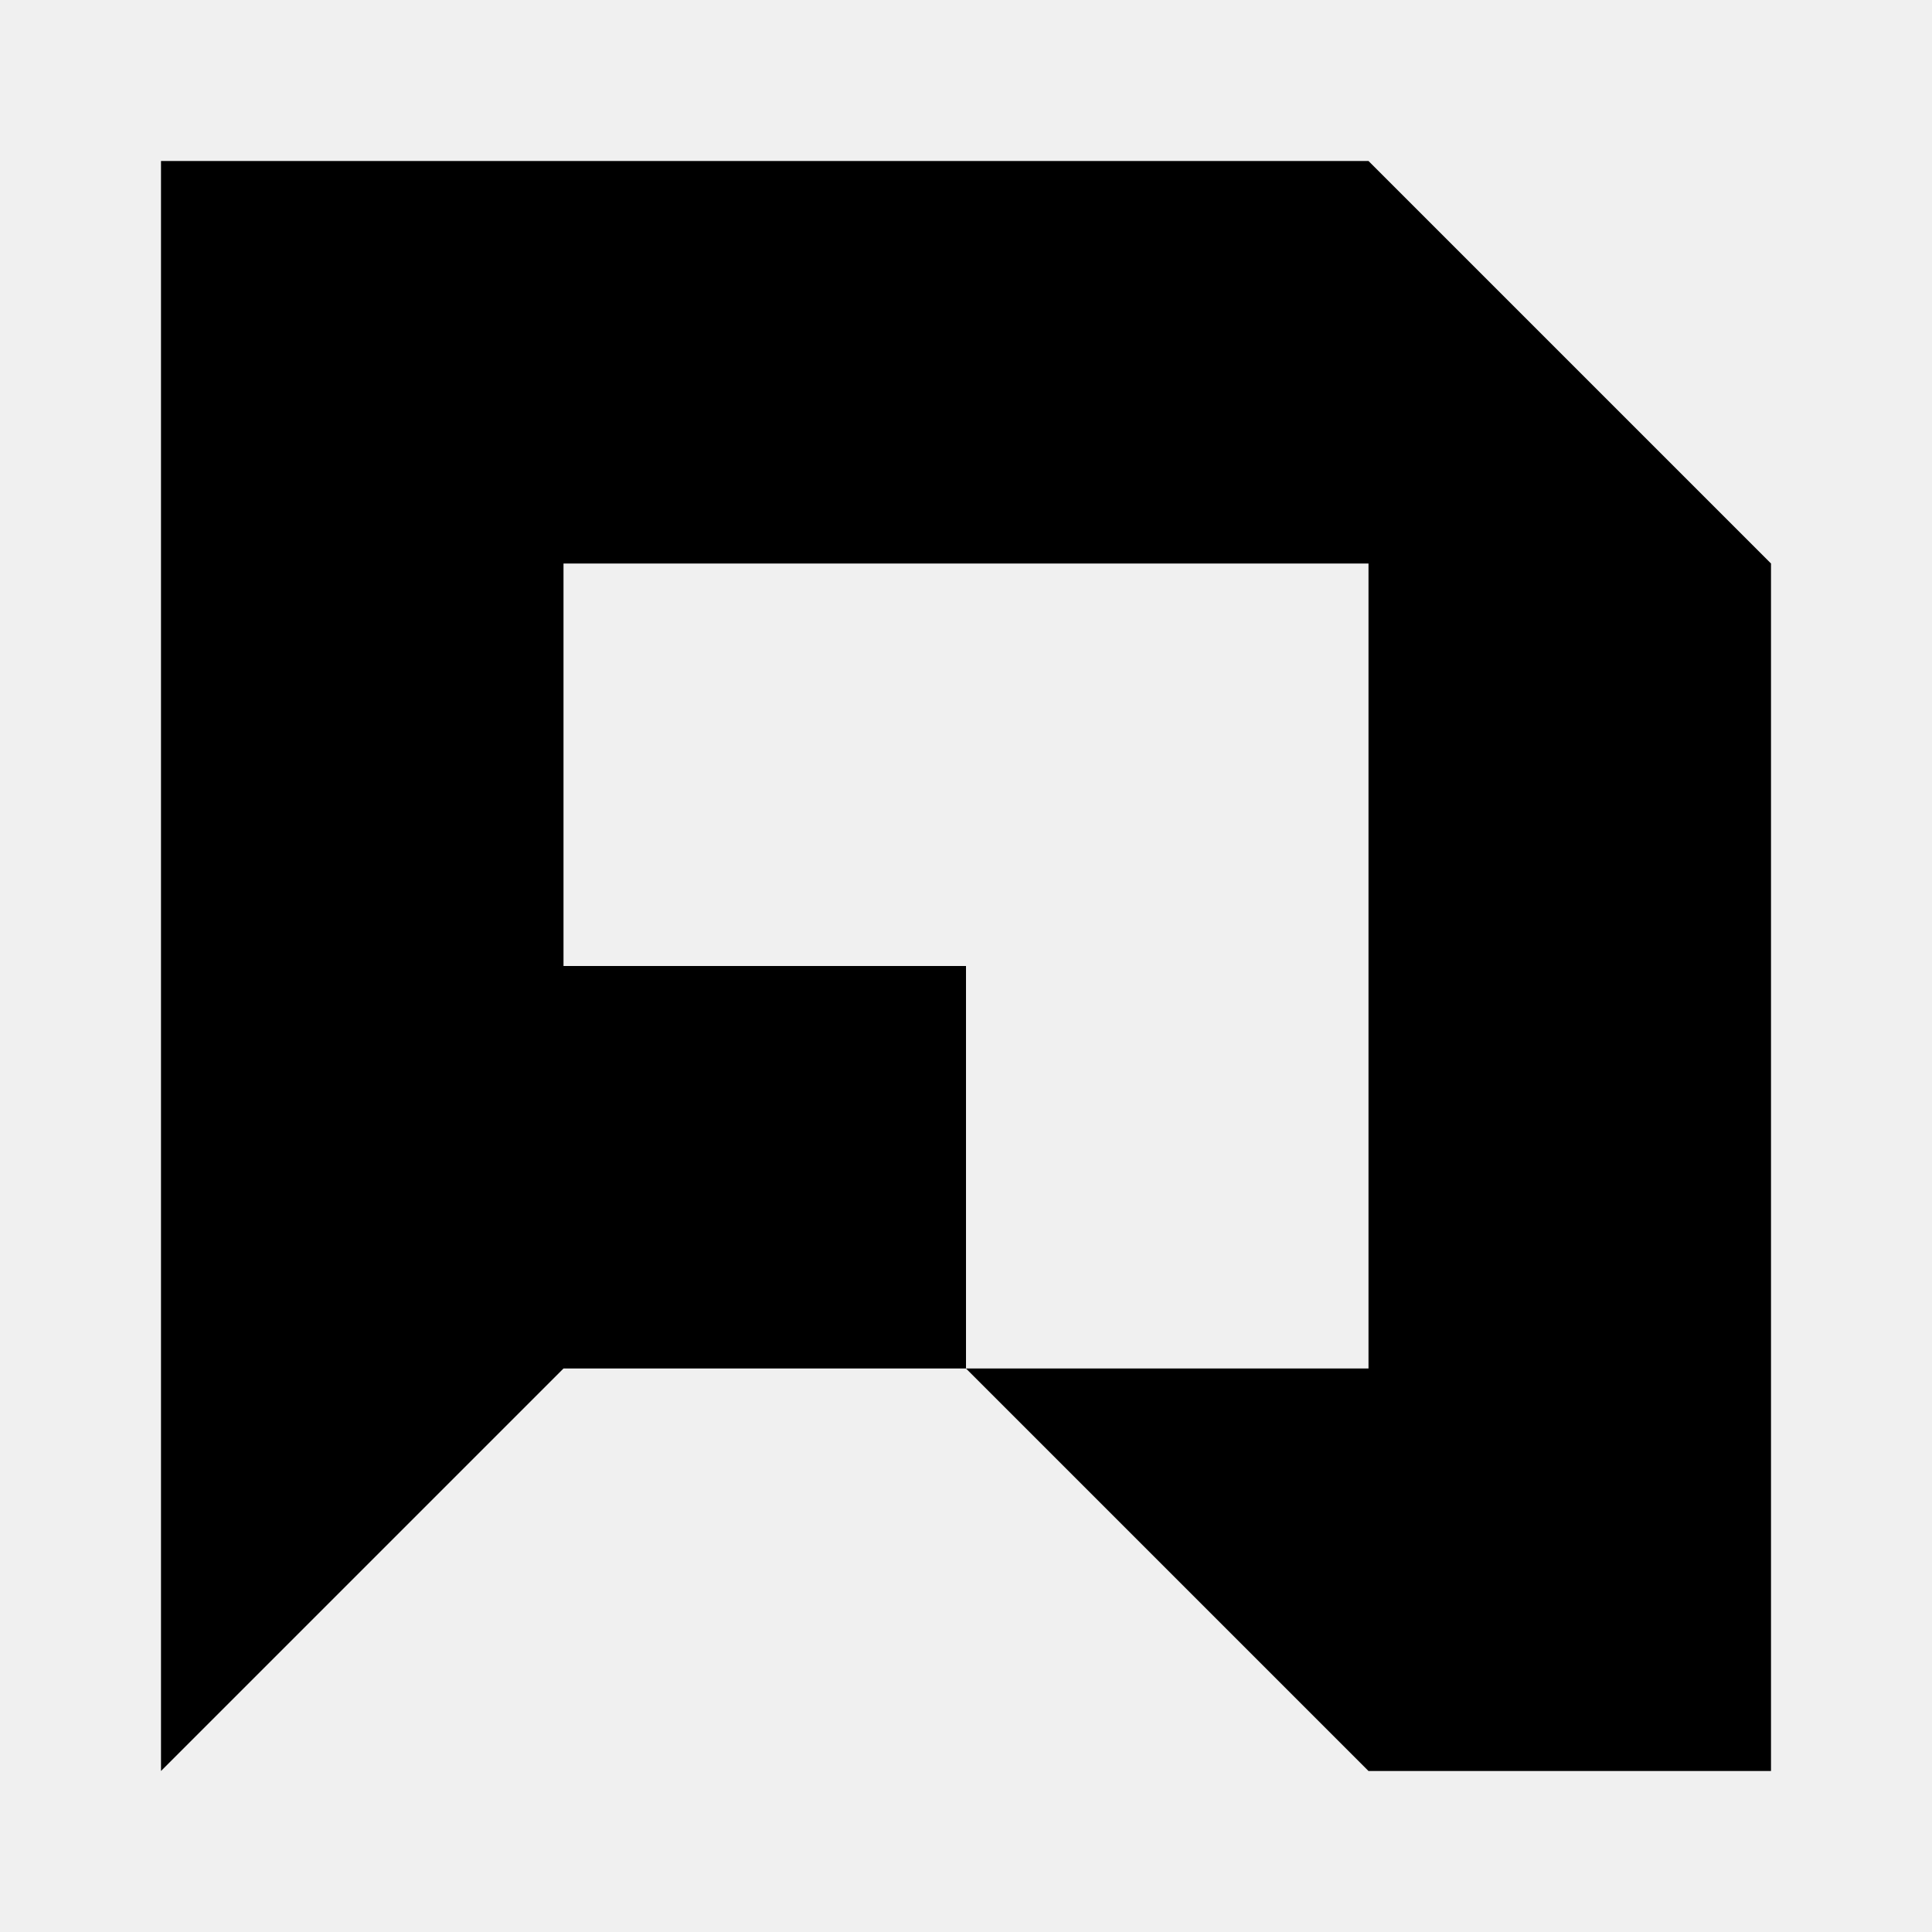
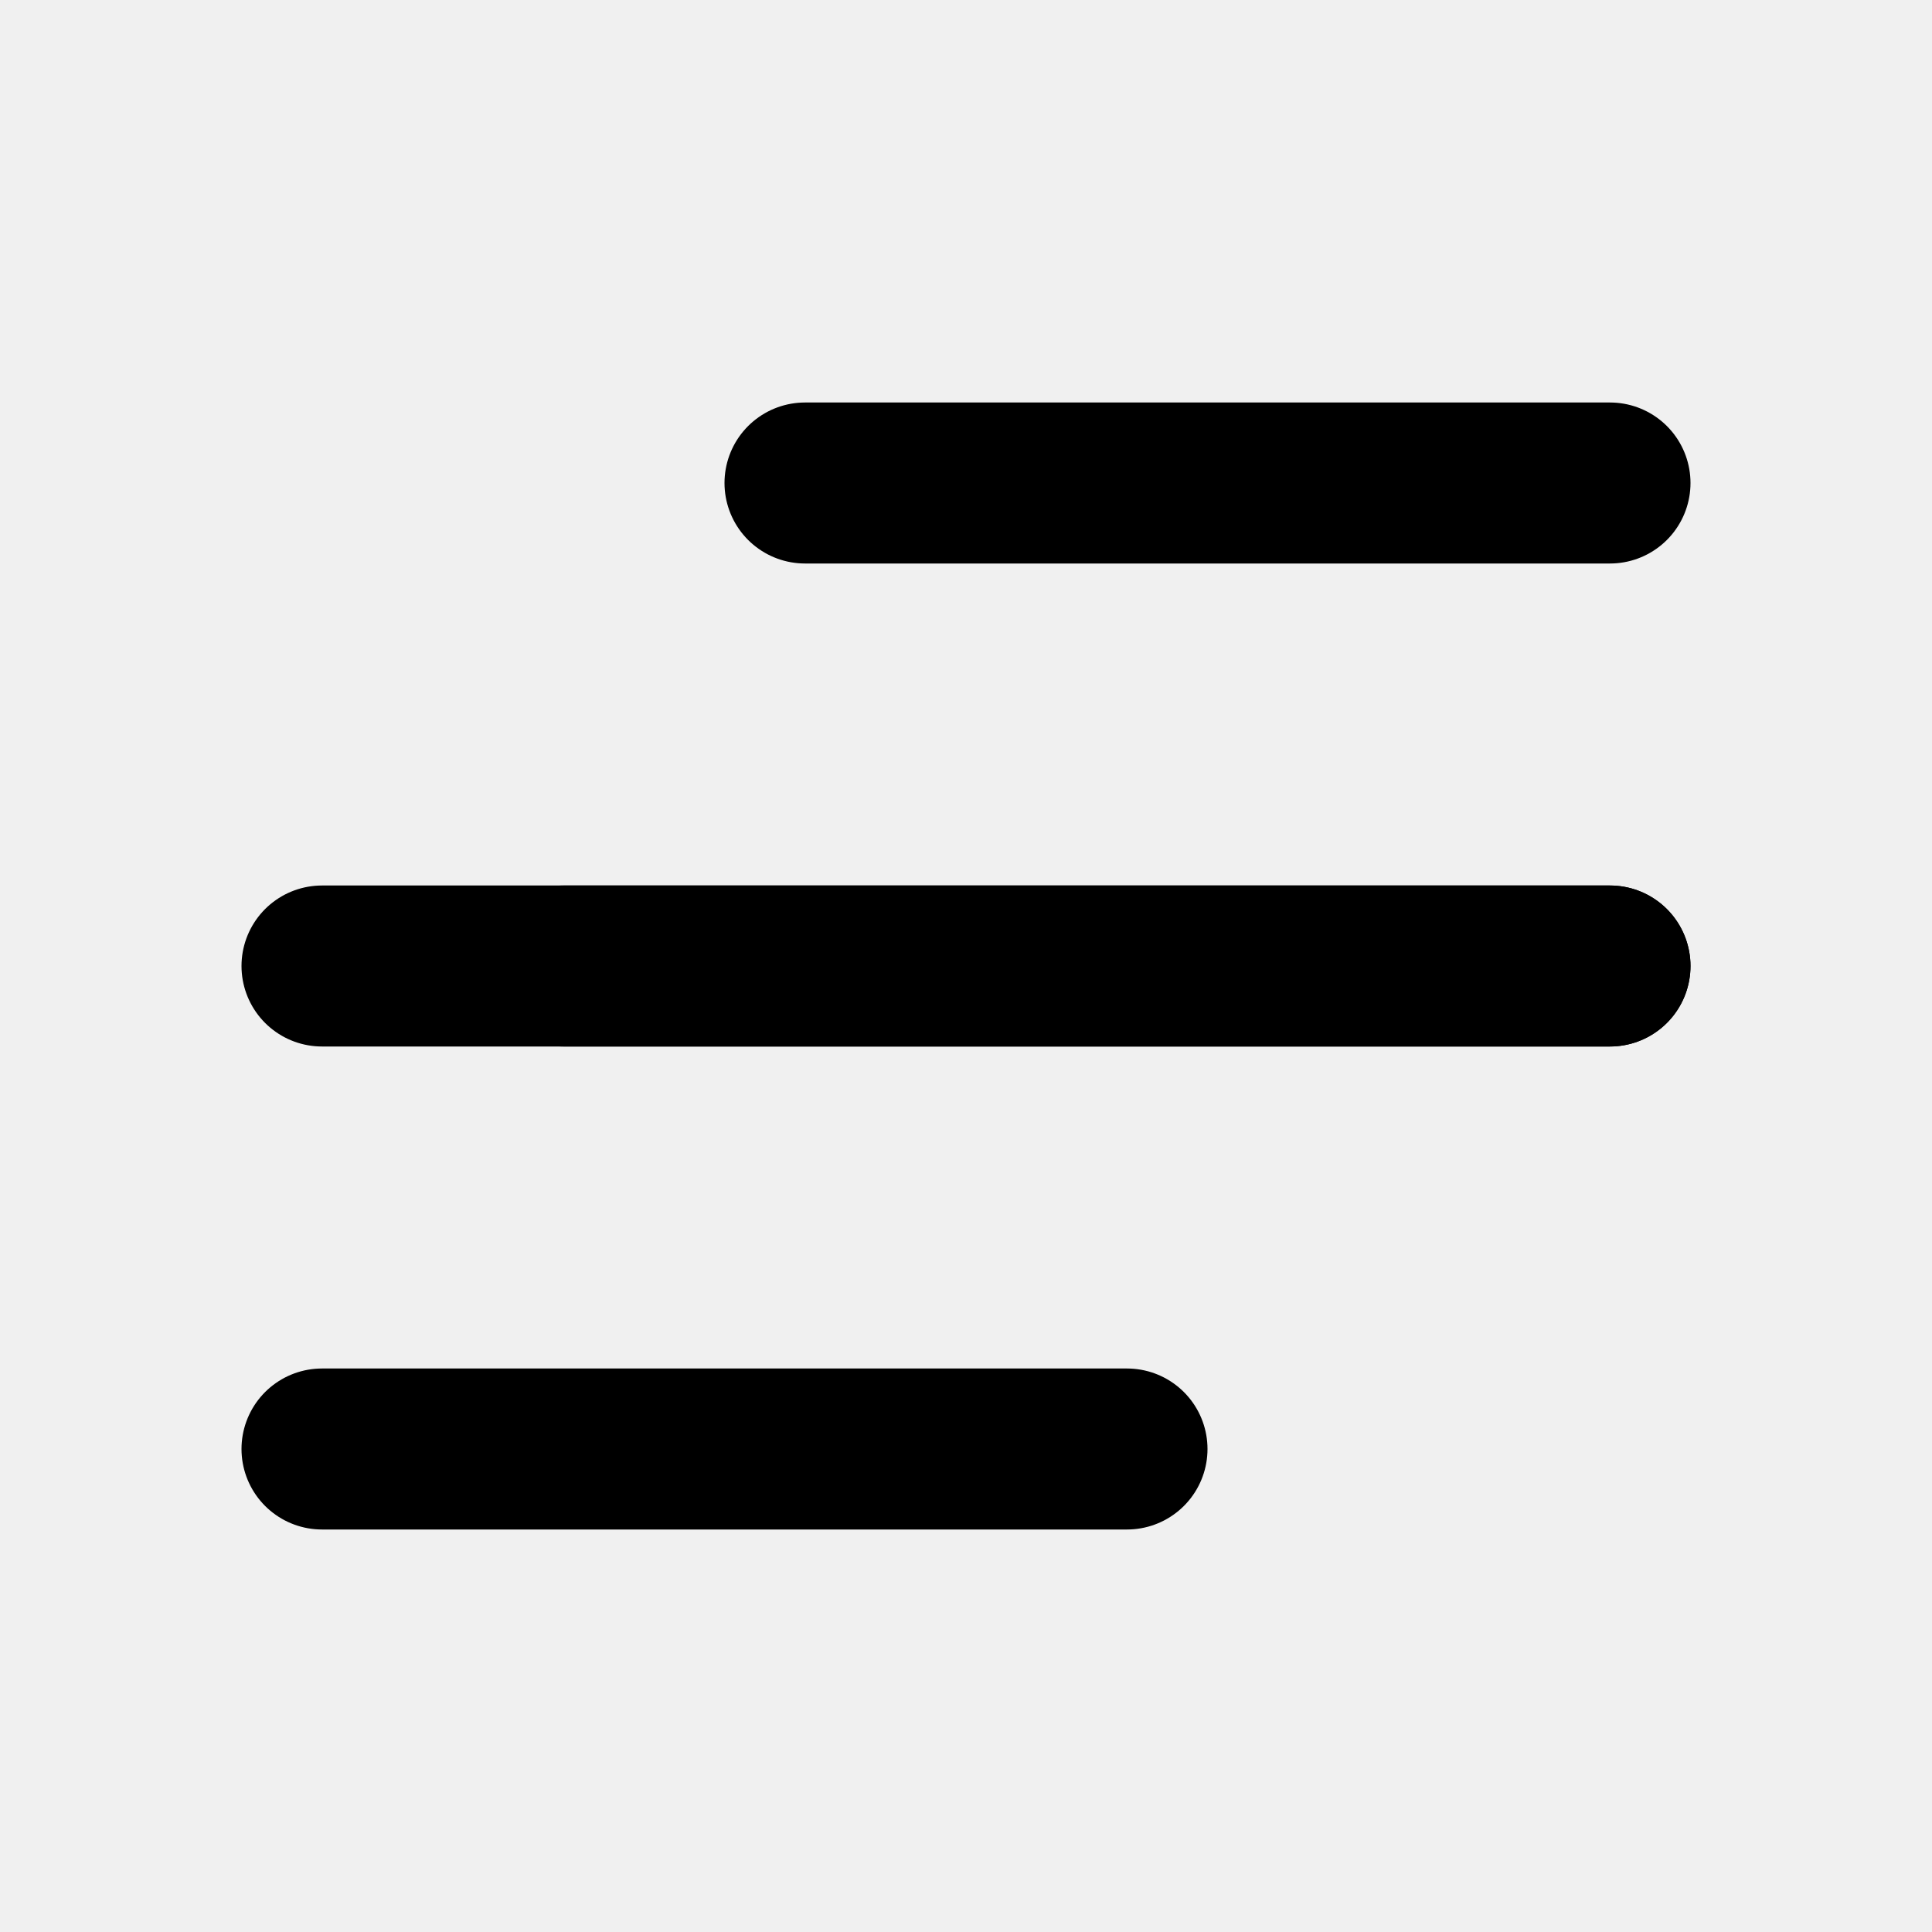
- <svg xmlns="http://www.w3.org/2000/svg" viewBox="456 156 288 288">
+ <svg xmlns="http://www.w3.org/2000/svg" width="24" height="24" viewBox="0 0 24 24" fill="none" stroke="currentColor" stroke-width="2" stroke-linecap="round" stroke-linejoin="round">
  <style>
-     path {
-       fill: #000000;
-     }
-     @media (prefers-color-scheme: dark) {
-       path {
-         fill: #FFFFFF;
+       path:not(#background) {
+         stroke: #000000;
      }
-     }
-   </style>
-   <path d="M 480 180 L 660 180 L 720 240 L 720 420 L 660 420 L 600 360 L 540 360 L 480 420 L 480 180 Z M 600 360 L 660 360 L 660 240 L 540 240 L 540 300 L 600 300 L 600 360 Z" fill-rule="evenodd" stroke="none" />
+       @media (prefers-color-scheme: dark) {
+         path:not(#background) {
+           stroke: #FFFFFF;
+         }
+       }
+     </style>
+   <path id="background" stroke="none" d="M0 0h24v24H0z" fill="none" />
+   <path d="M10 6h10" />
+   <path d="M4 12h16" />
+   <path d="M7 12h13" />
+   <path d="M4 18h10" />
</svg>
